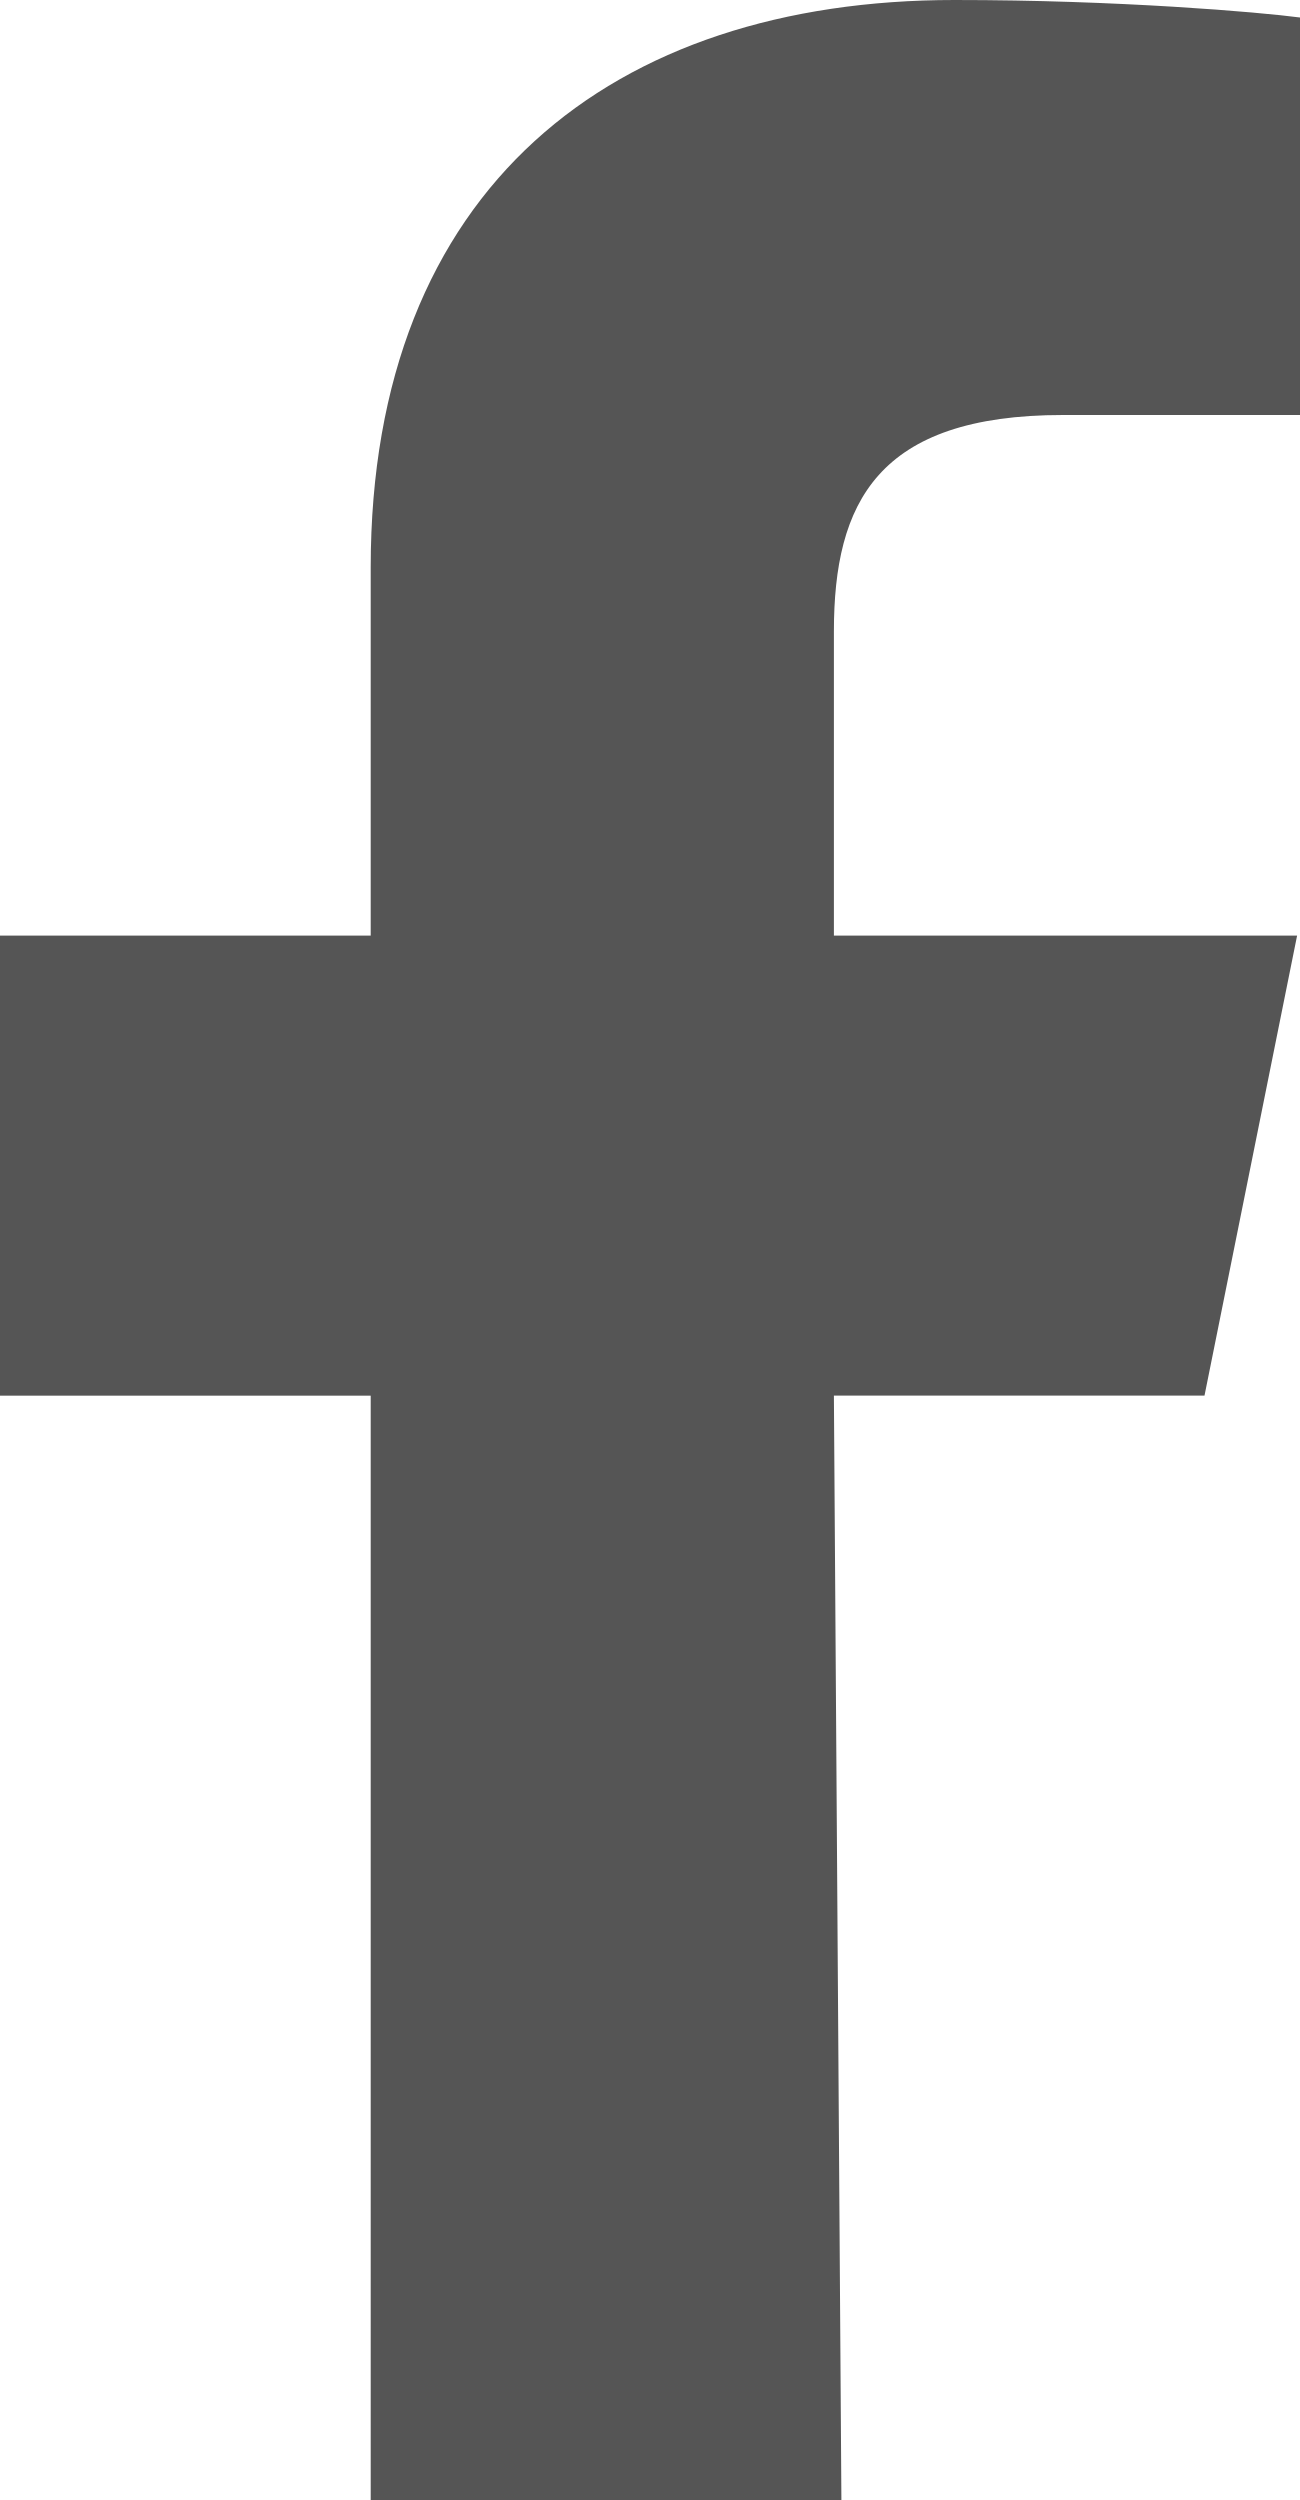
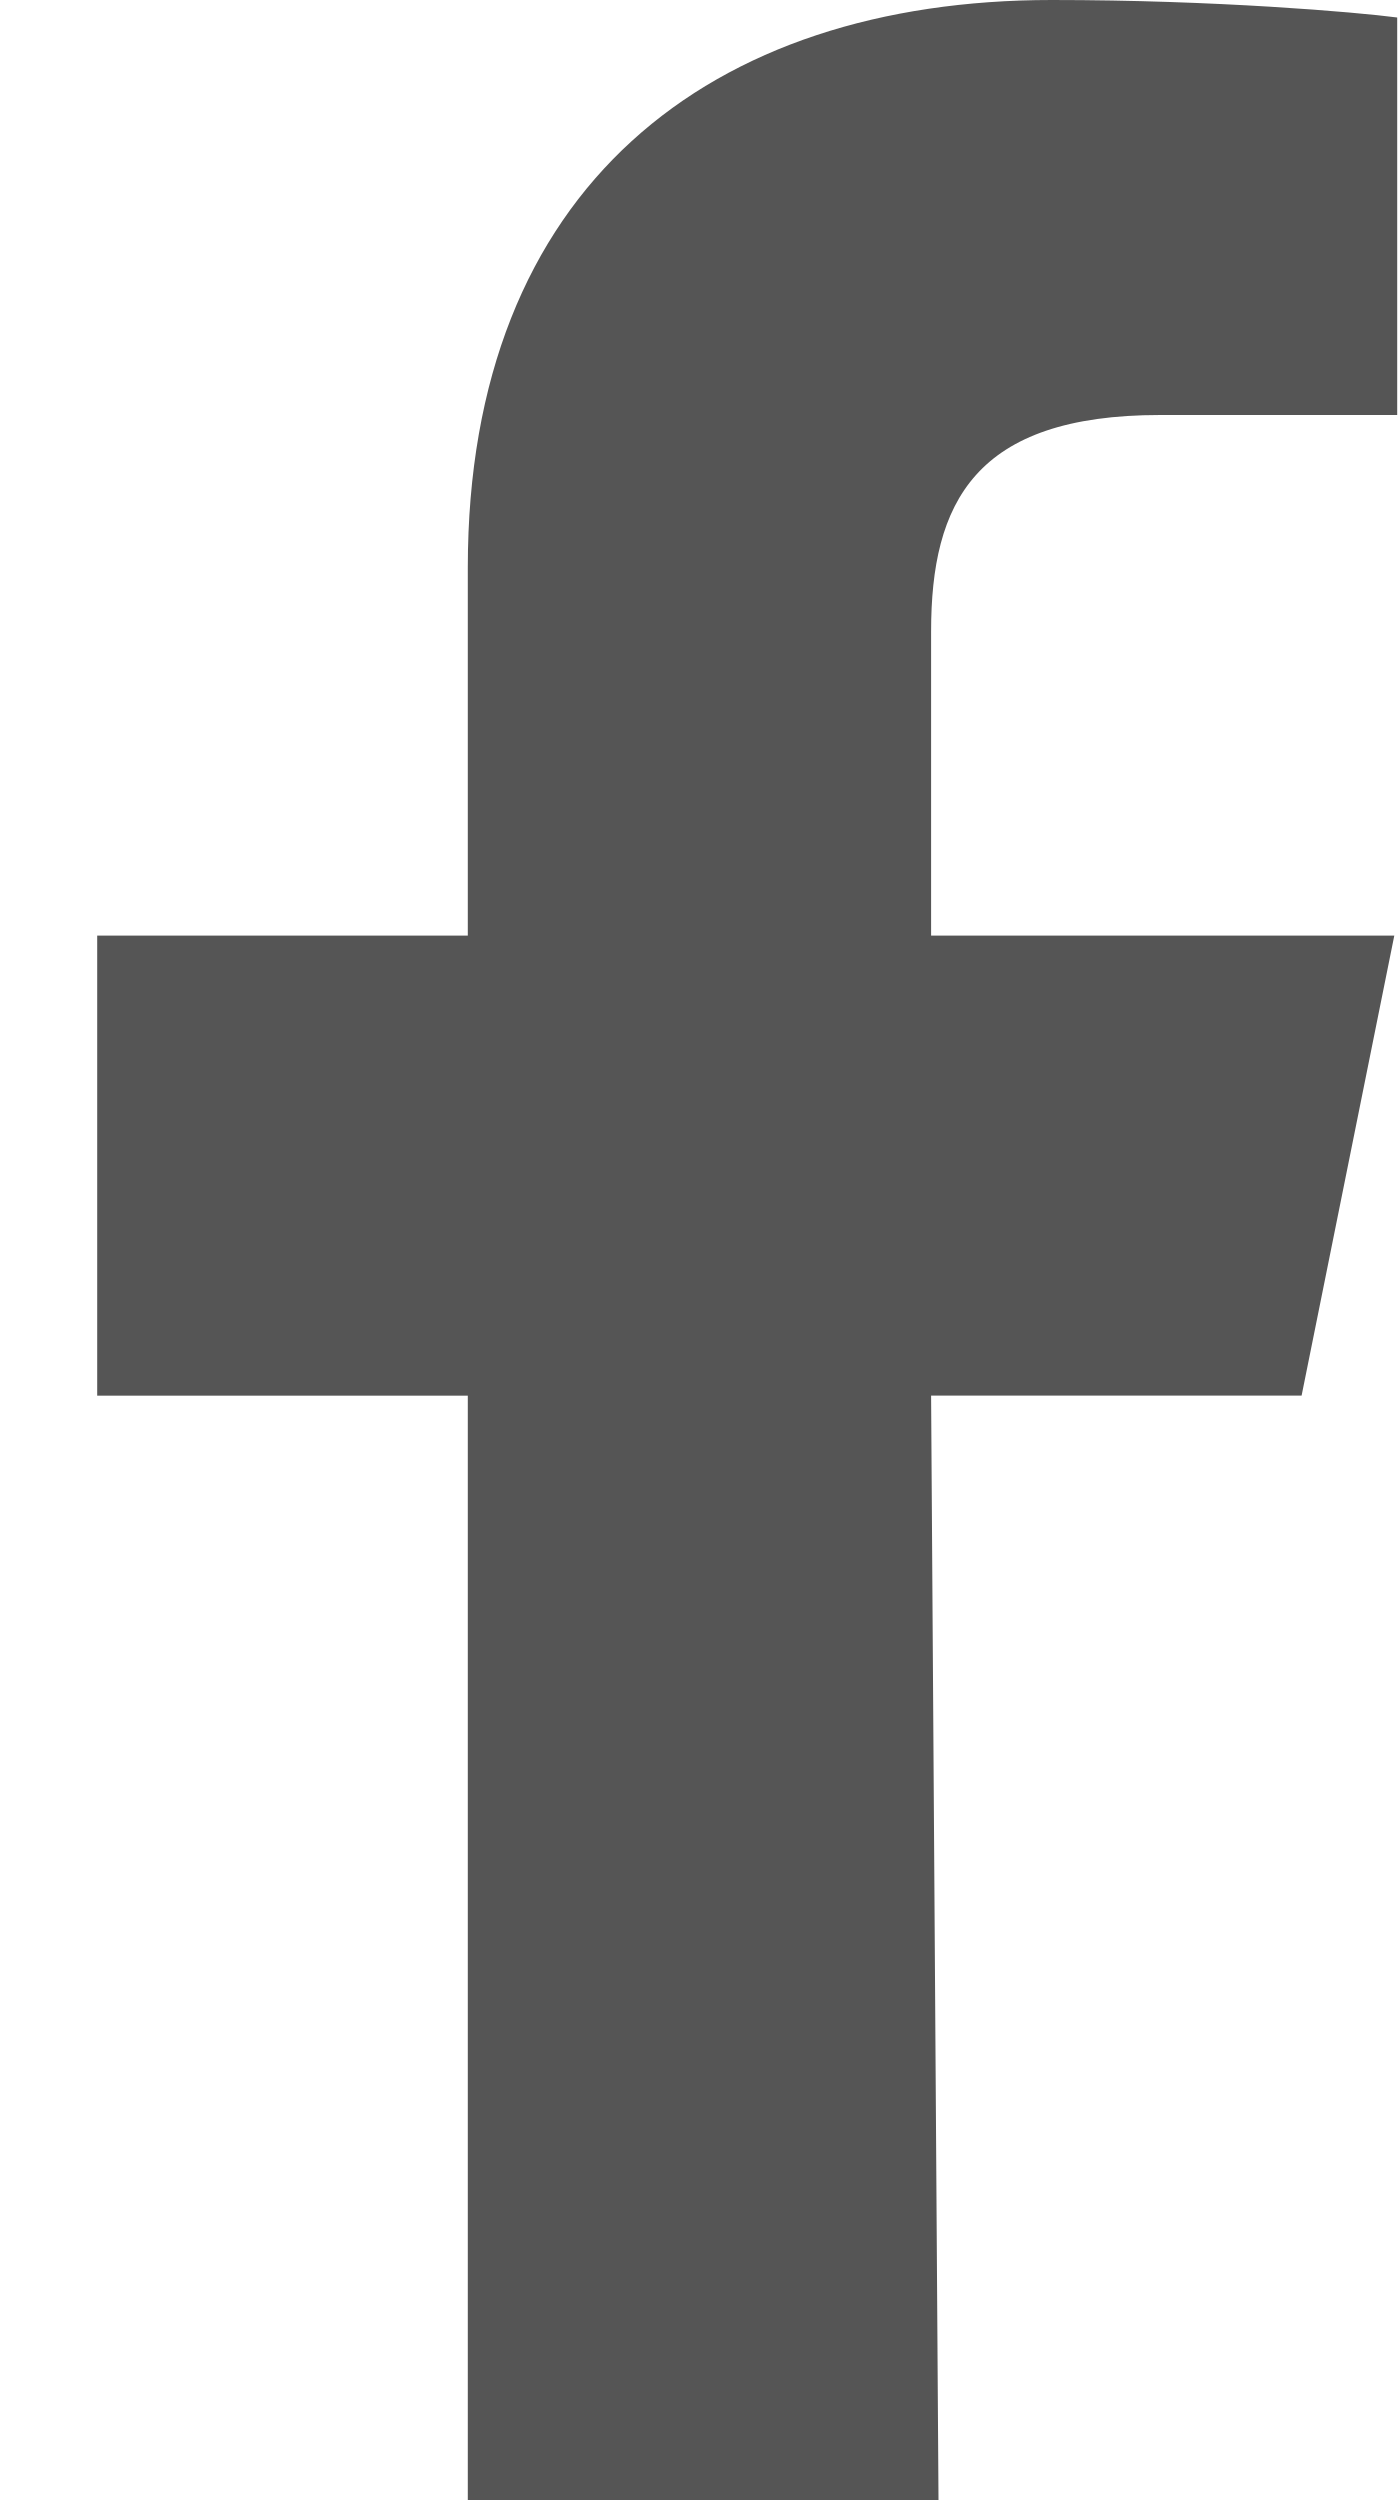
- <svg xmlns="http://www.w3.org/2000/svg" width="13" height="25" viewBox="0 0 13 25" fill="none">
-   <path fill-rule="evenodd" clip-rule="evenodd" d="M3.707 25V13.957H0V9.356H3.707V5.675C3.707 1.871 6.131 0 9.546 0C11.183 0 12.59 0.121 13 0.175V4.15H10.63C8.772 4.15 8.339 5.029 8.339 6.315V9.356H12.971L12.045 13.956H8.339L8.414 25" fill="#555555" />
+ <svg xmlns="http://www.w3.org/2000/svg" width="14" height="25" viewBox="0 0 14 25" fill="none">
+   <path fill-rule="evenodd" clip-rule="evenodd" d="M4.678 25V13.957H0.972V9.356H4.678V5.675C4.678 1.871 7.102 0 10.518 0C12.154 0 13.561 0.121 13.972 0.175V4.15H11.602C9.744 4.15 9.311 5.029 9.311 6.315V9.356H13.943L13.016 13.956H9.311L9.385 25" fill="#555555" />
</svg>
